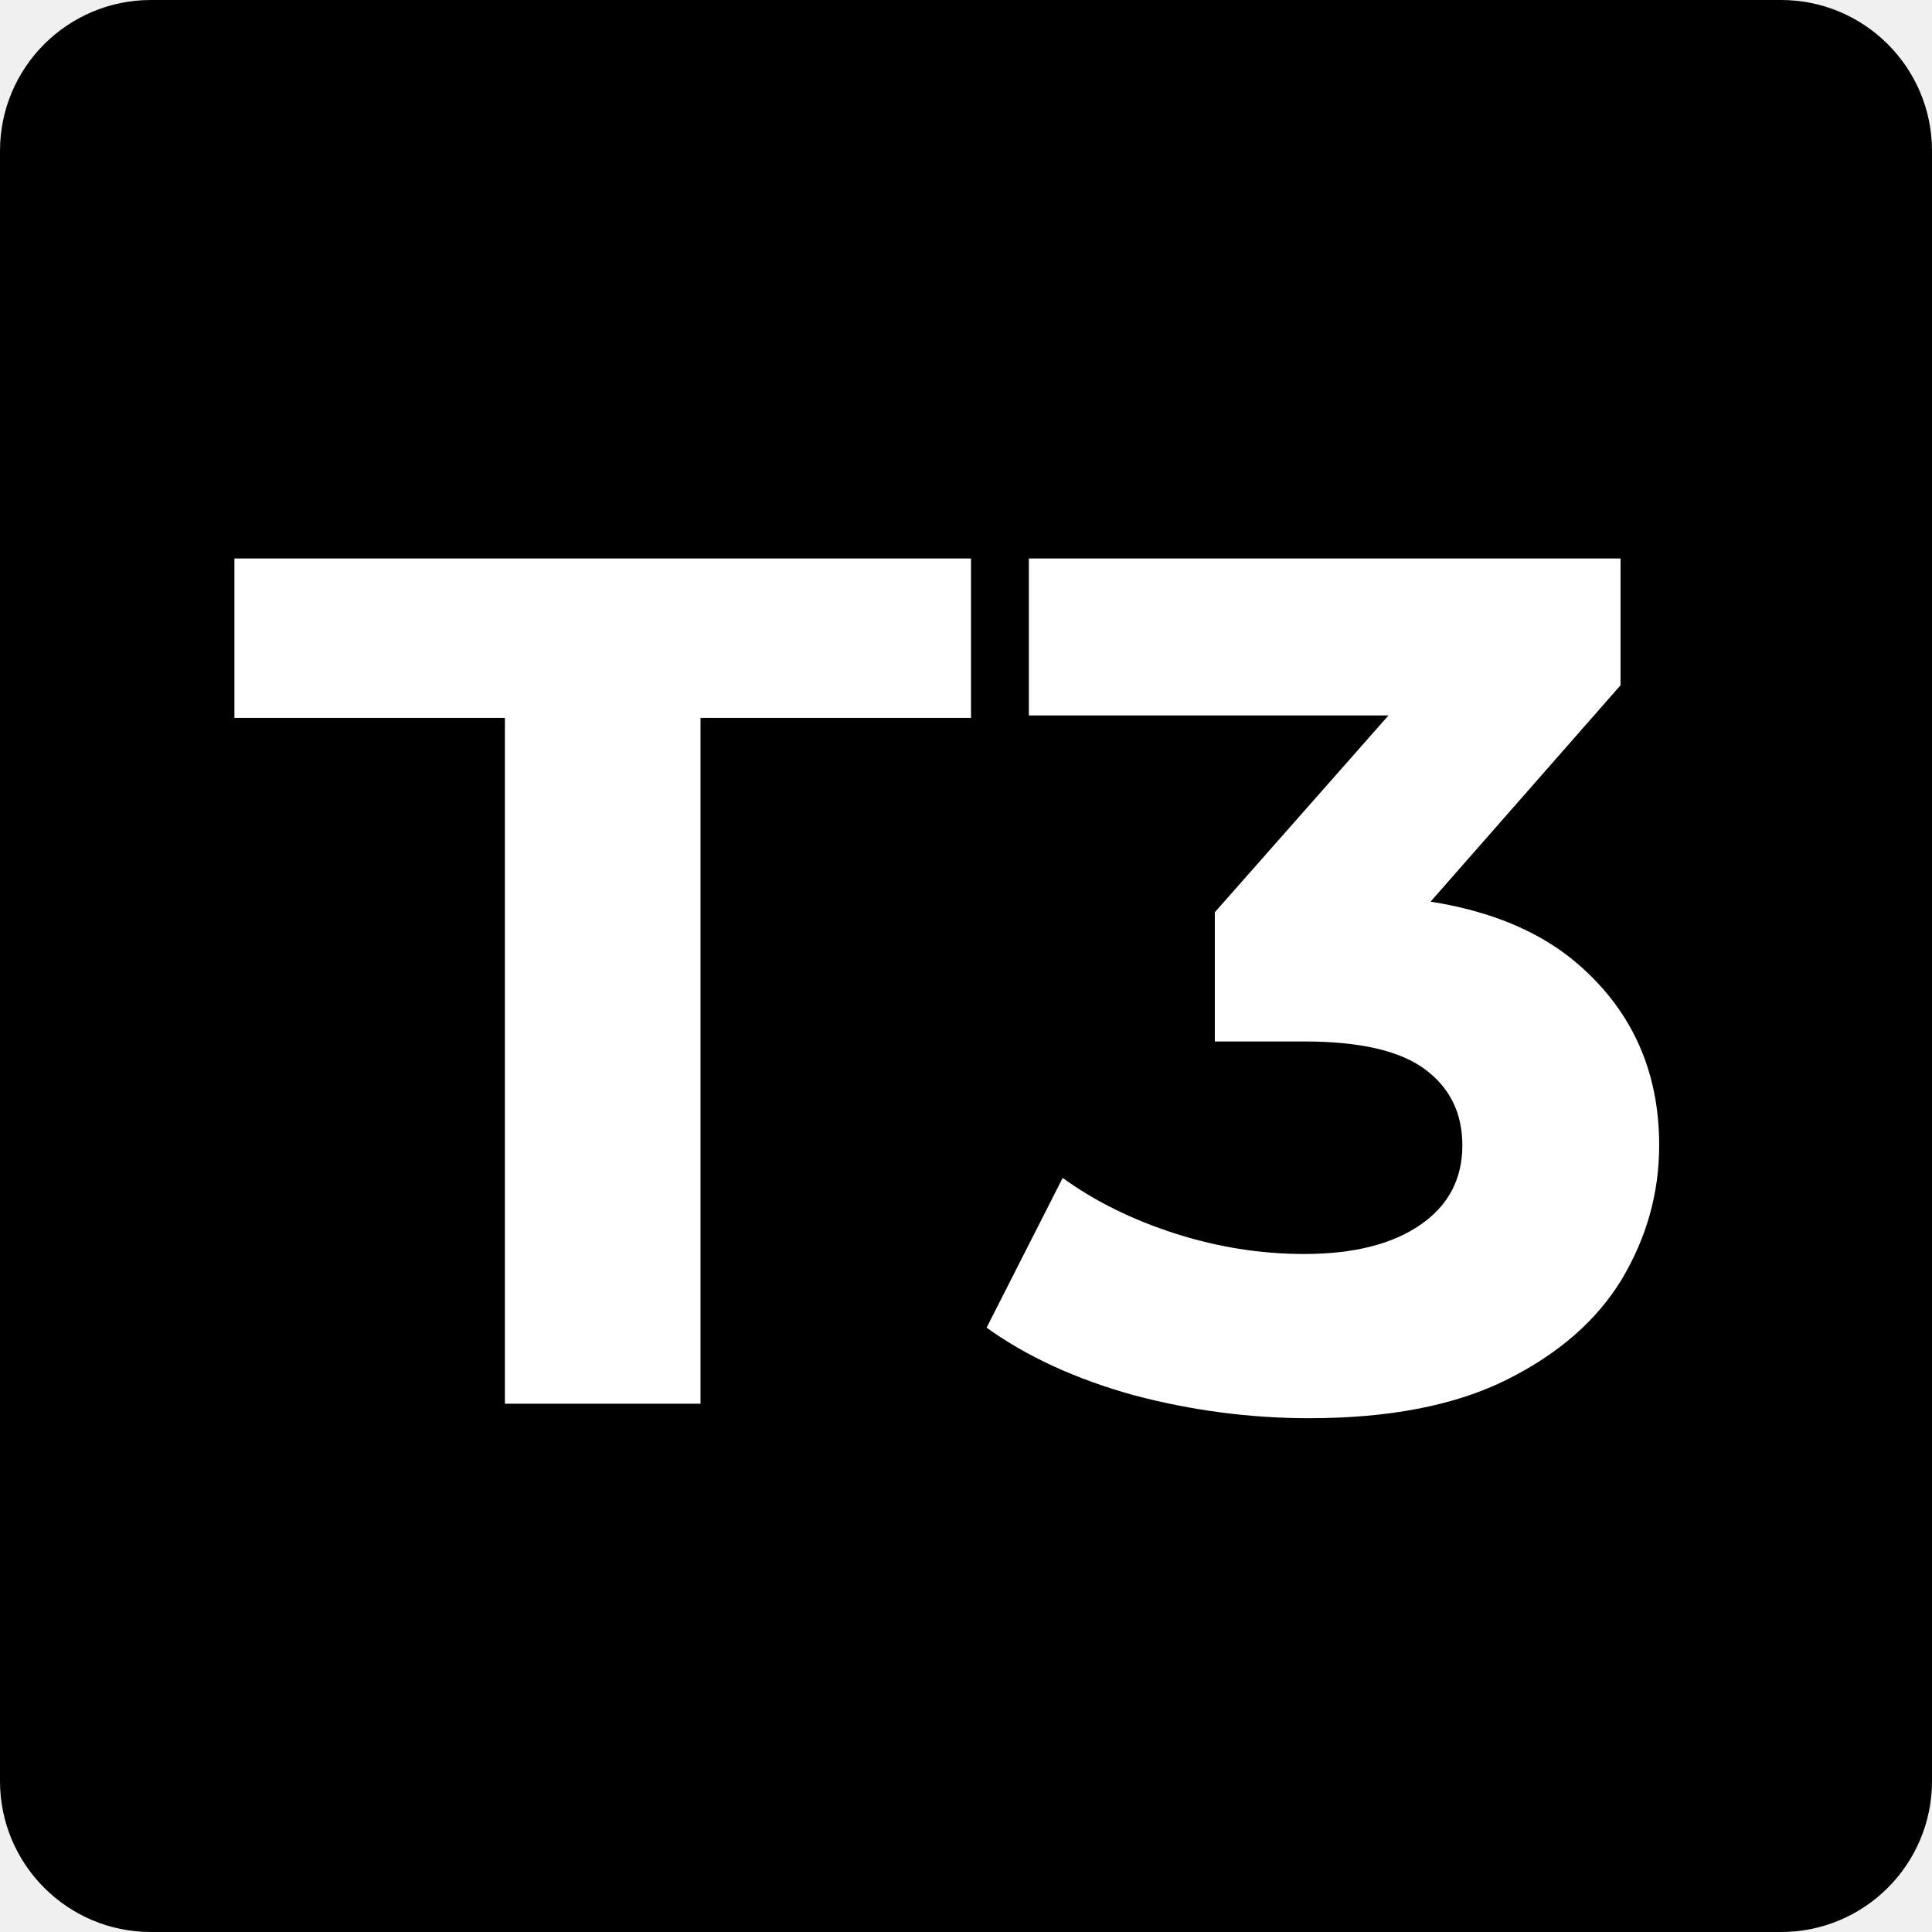
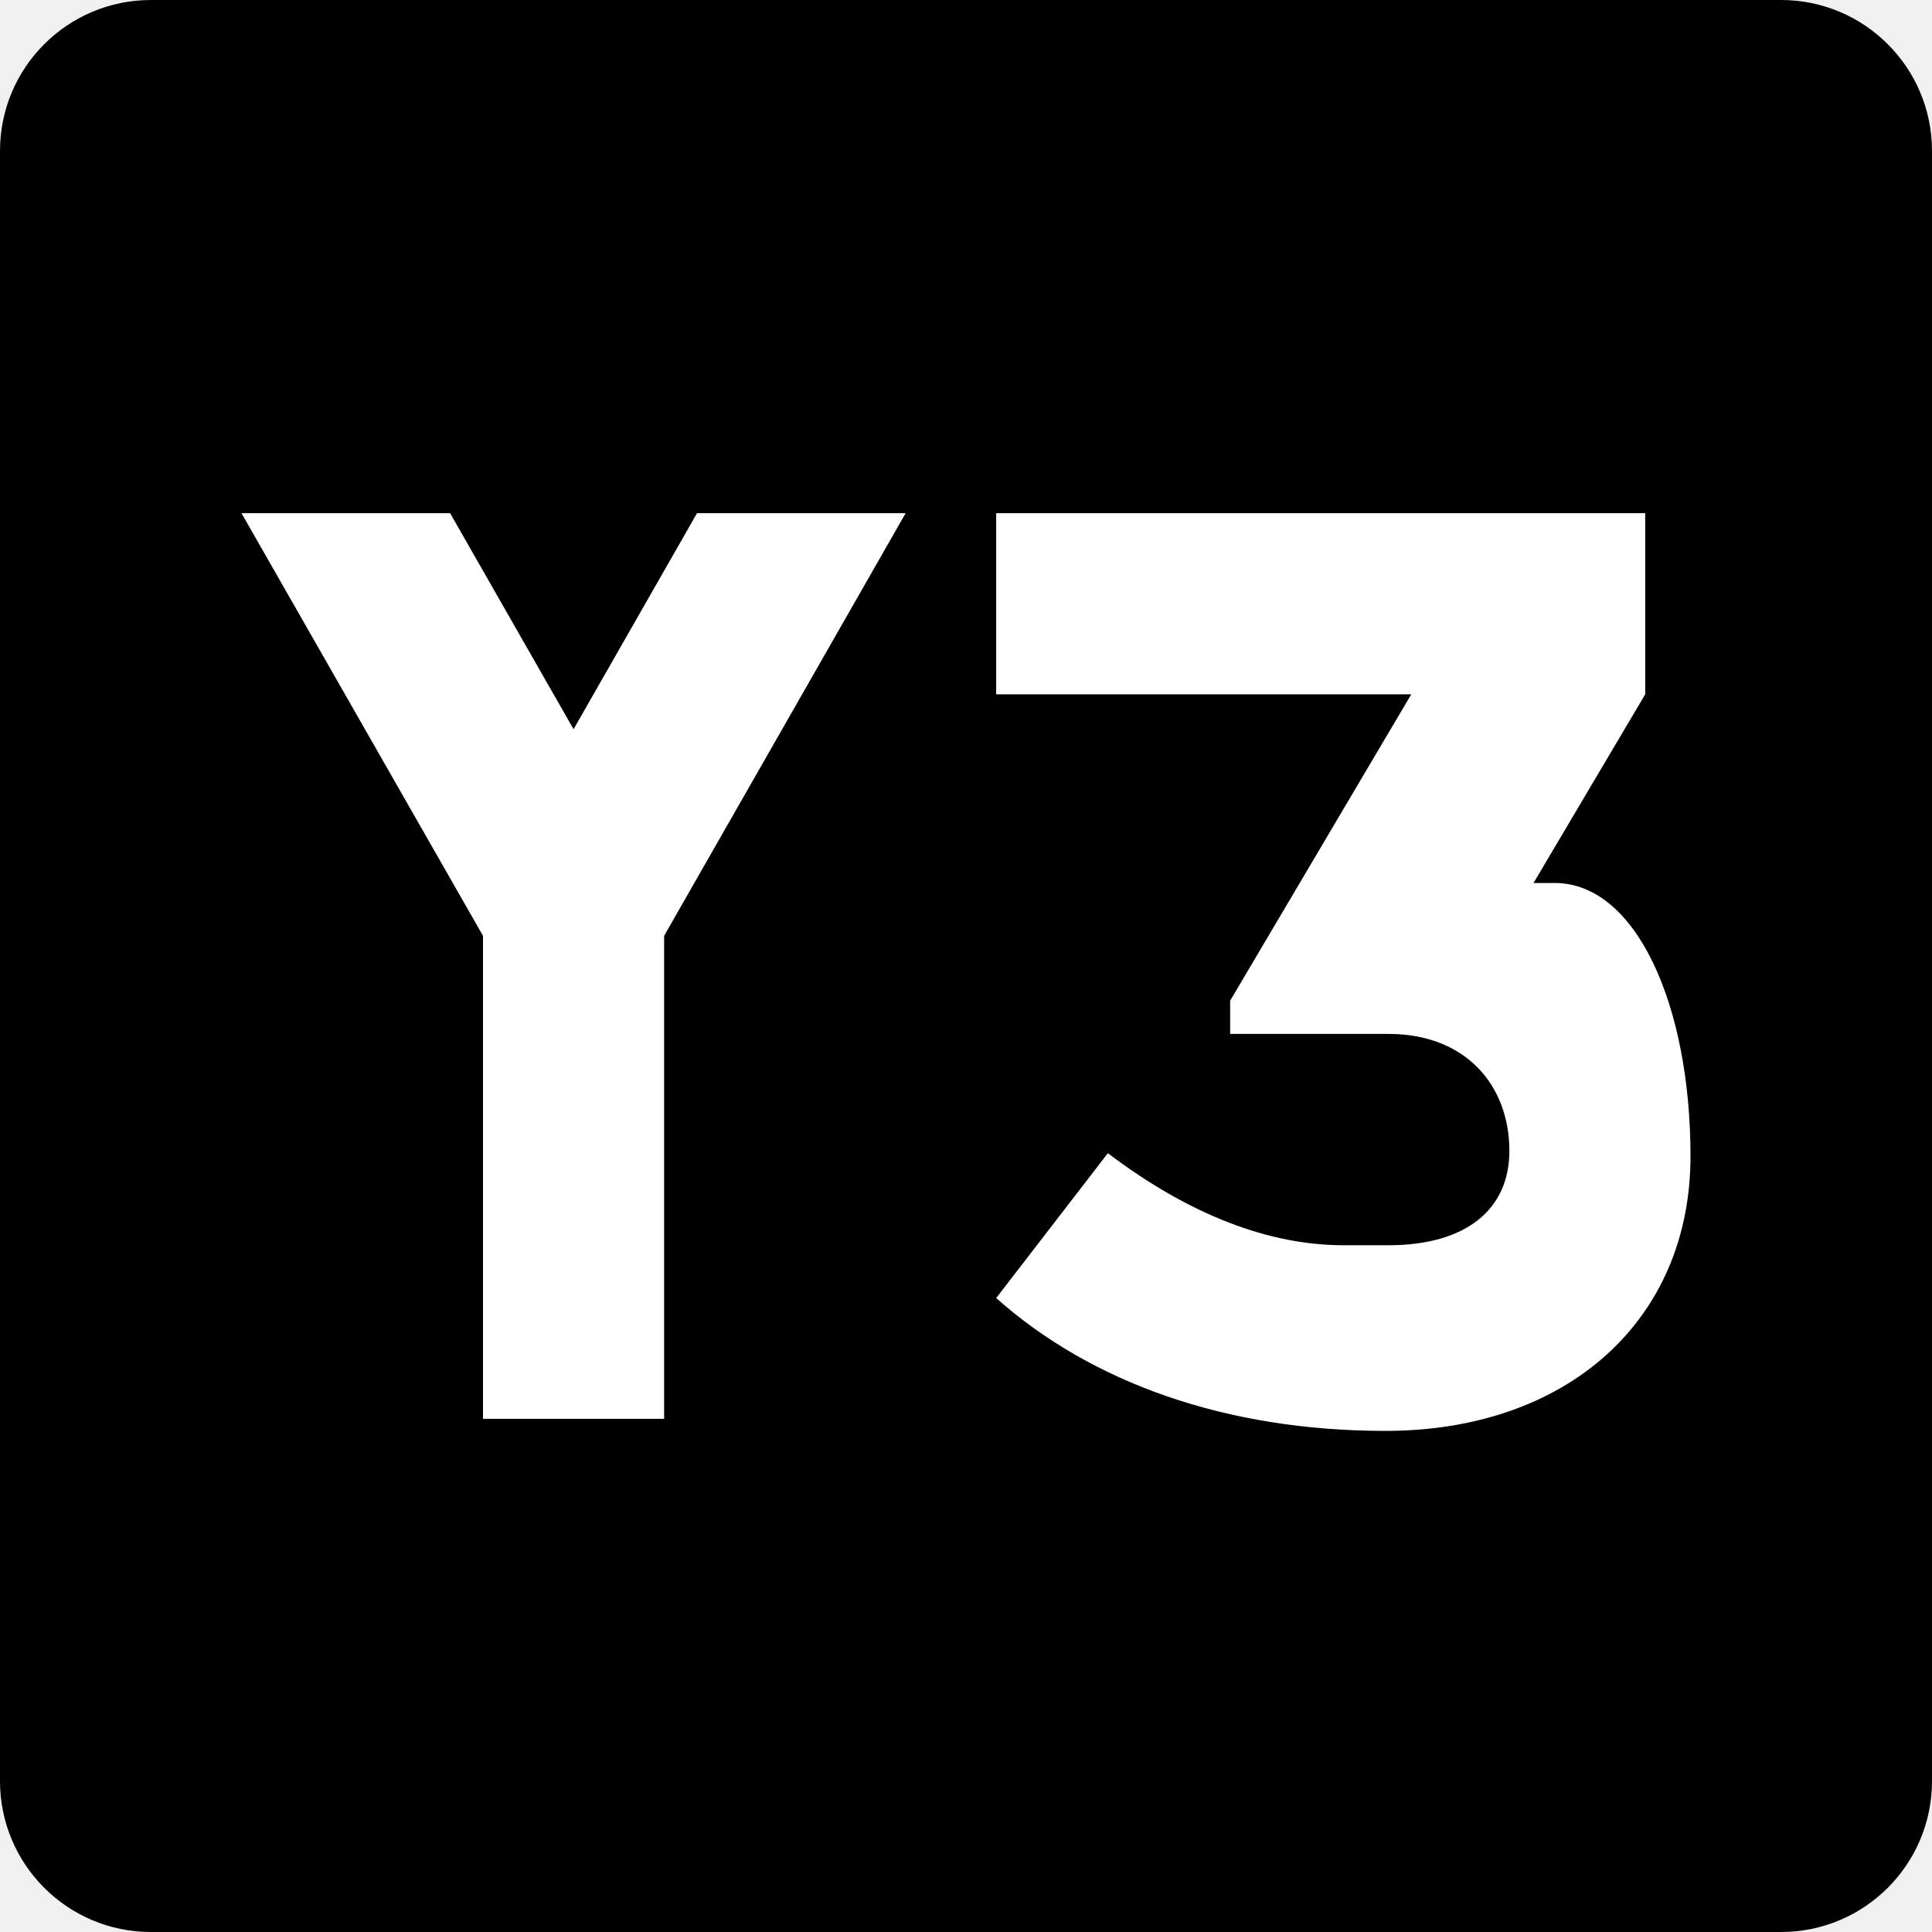
<svg xmlns="http://www.w3.org/2000/svg" width="128" height="128" viewBox="0 0 128 128" fill="none">
  <path d="M0 10C0 4.477 4.477 0 10 0H118C123.523 0 128 4.477 128 10V118C128 123.523 123.523 128 118 128H10C4.477 128 0 123.523 0 118V10Z" fill="black" />
-   <path d="M33.451 93V47.56H15.531V37H64.331V47.56H46.411V93H33.451ZM86.725 93.96C82.832 93.96 78.965 93.453 75.125 92.44C71.285 91.373 68.032 89.88 65.365 87.96L70.405 78.04C72.539 79.587 75.019 80.813 77.845 81.72C80.672 82.627 83.525 83.08 86.405 83.08C89.659 83.08 92.219 82.44 94.085 81.16C95.952 79.88 96.885 78.12 96.885 75.88C96.885 73.747 96.059 72.067 94.405 70.84C92.752 69.613 90.085 69 86.405 69H80.485V60.44L96.085 42.76L97.525 47.4H68.165V37H107.365V45.4L91.845 63.08L85.285 59.32H89.045C95.925 59.32 101.125 60.867 104.645 63.96C108.165 67.053 109.925 71.027 109.925 75.88C109.925 79.027 109.099 81.987 107.445 84.76C105.792 87.48 103.259 89.693 99.845 91.4C96.432 93.107 92.059 93.96 86.725 93.96Z" fill="white" />
+   <path d="M16 34H29.821L38 48.313L46.179 34H60L44 62V94H32V62ZM66 34H109V46L101.6 58.5H103C108.4 58.5 112 66.6 112 76.6C112 87.5 103.8 94.8 91.8 94.8C81.2 94.8 72.3 91.6 66 86L73.4 76.4C78.8 80.5 84.1 82.5 89 82.5H92C97.1 82.5 100 80.15 100 76.25C100 71.9 97.1 68.5 92 68.5H81.5V66.3L93.5 46H66Z" fill="white" />
</svg>
